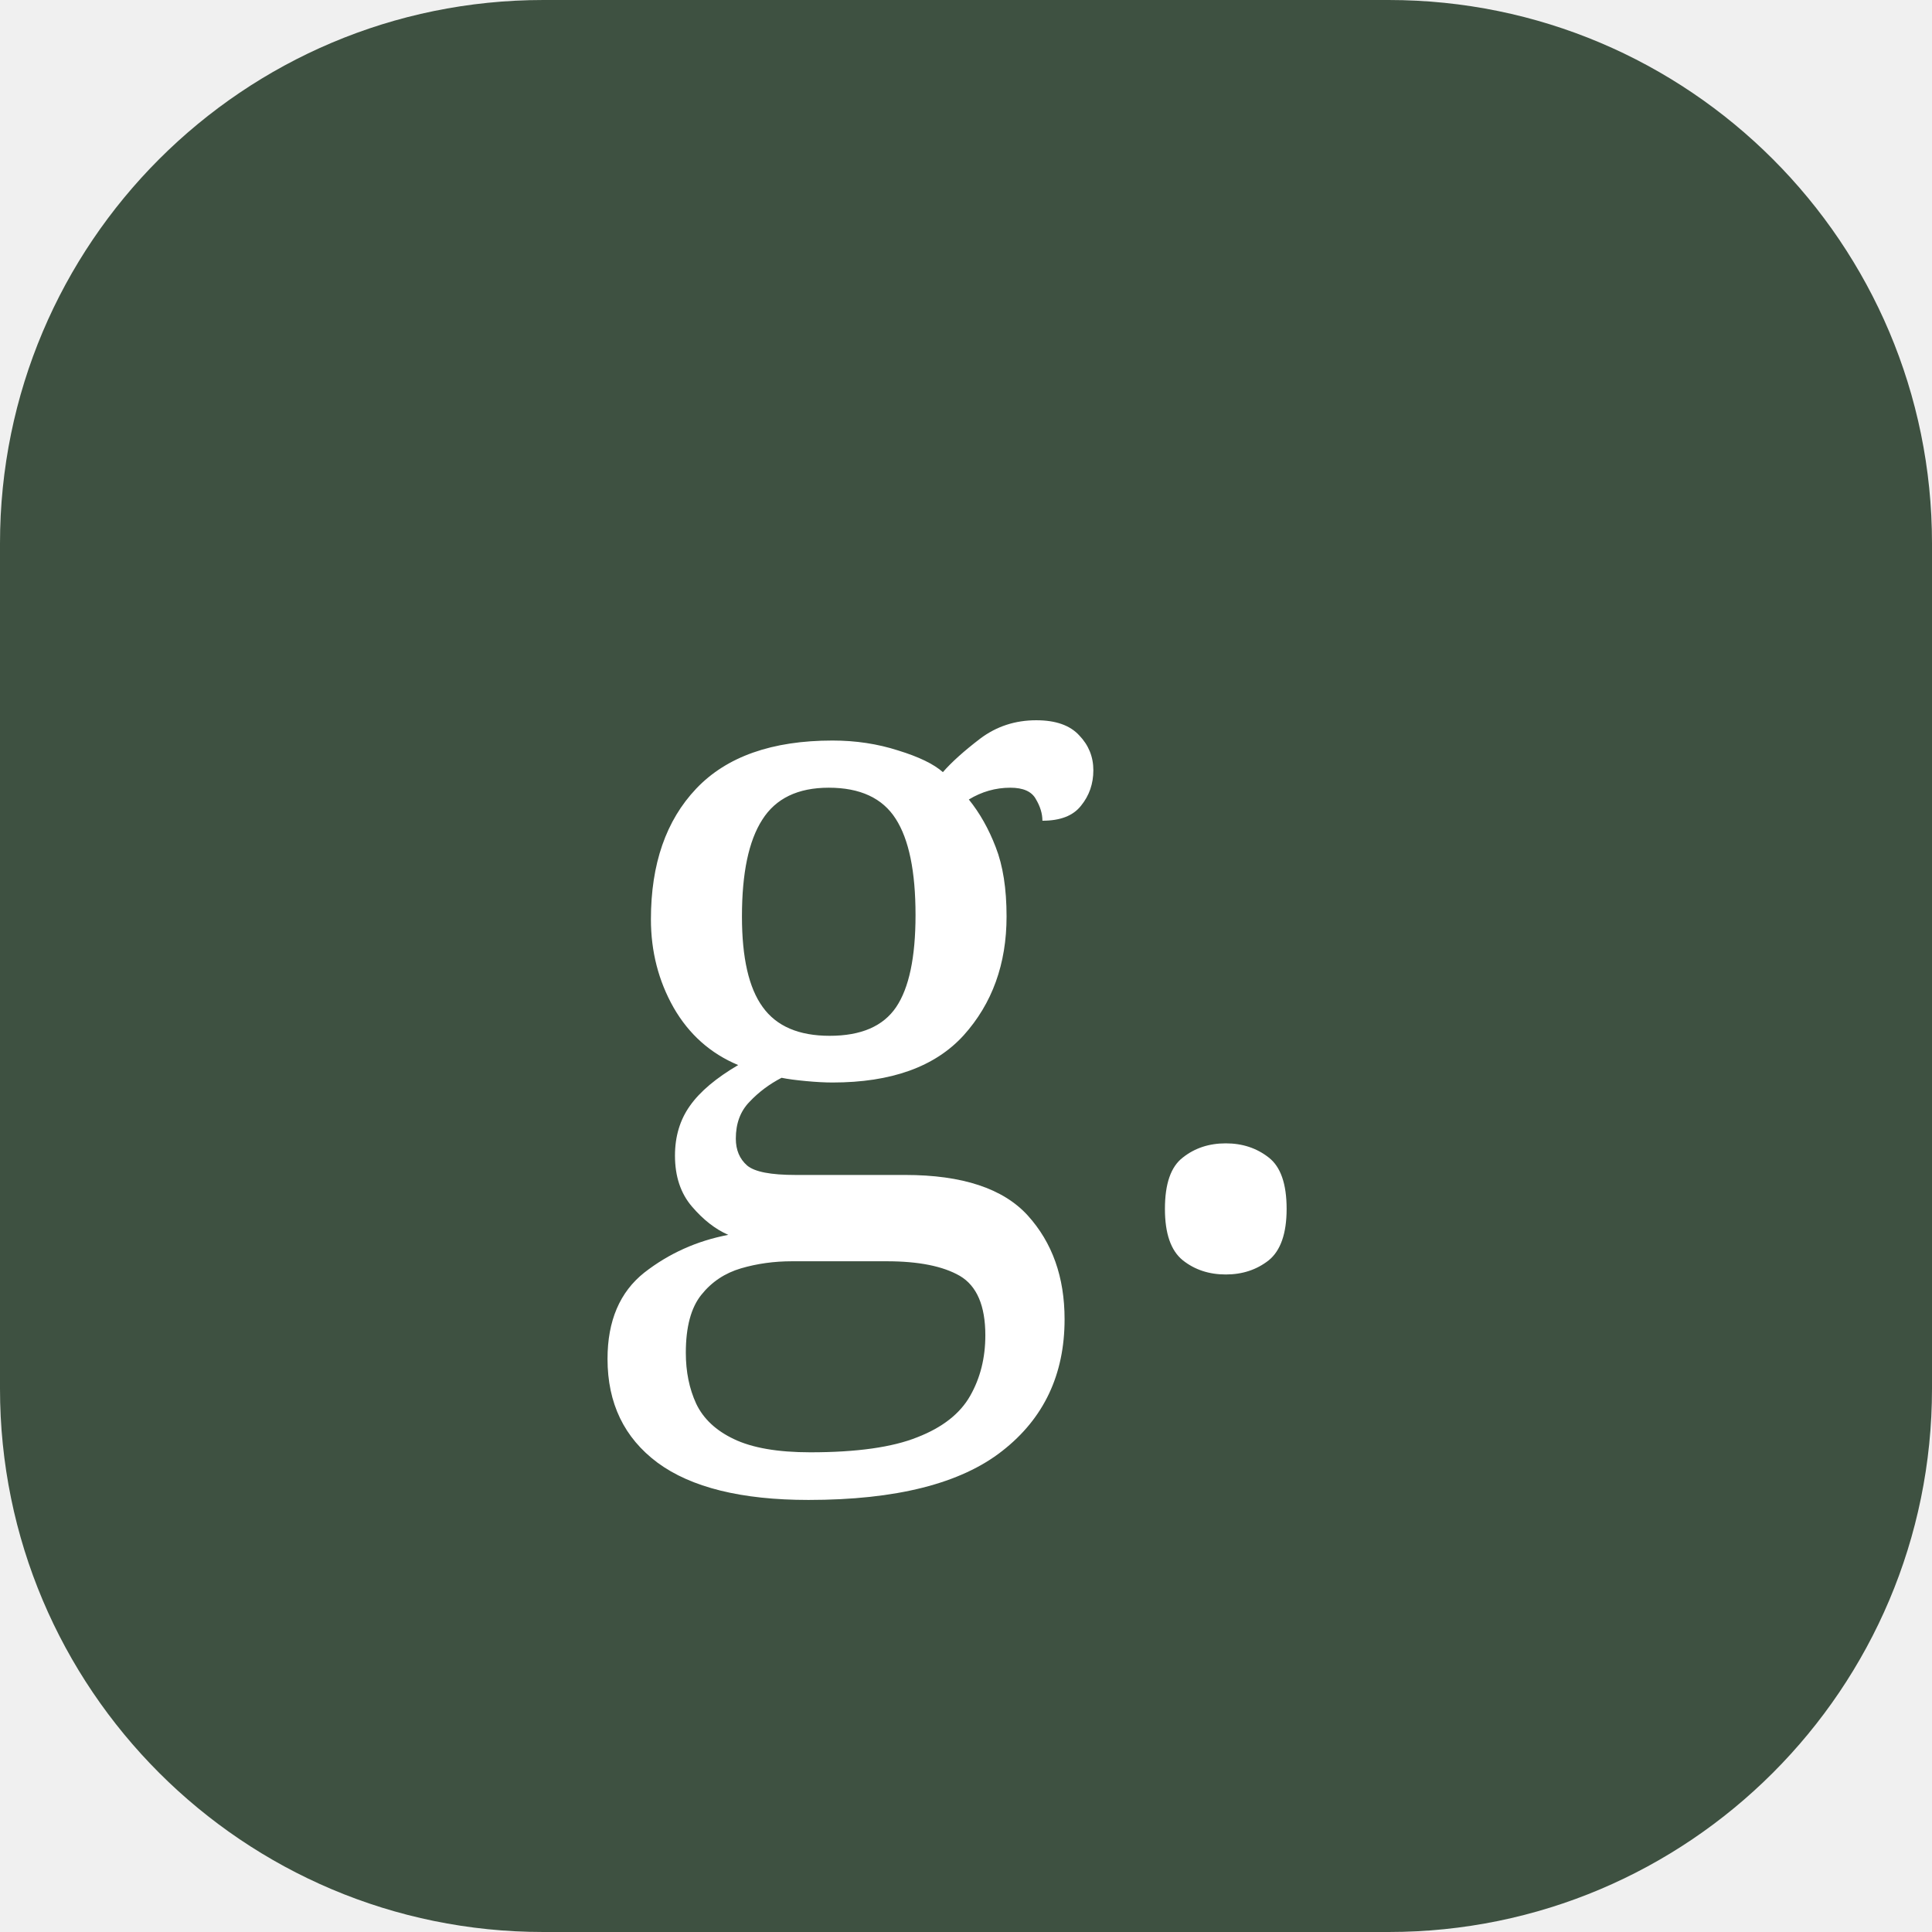
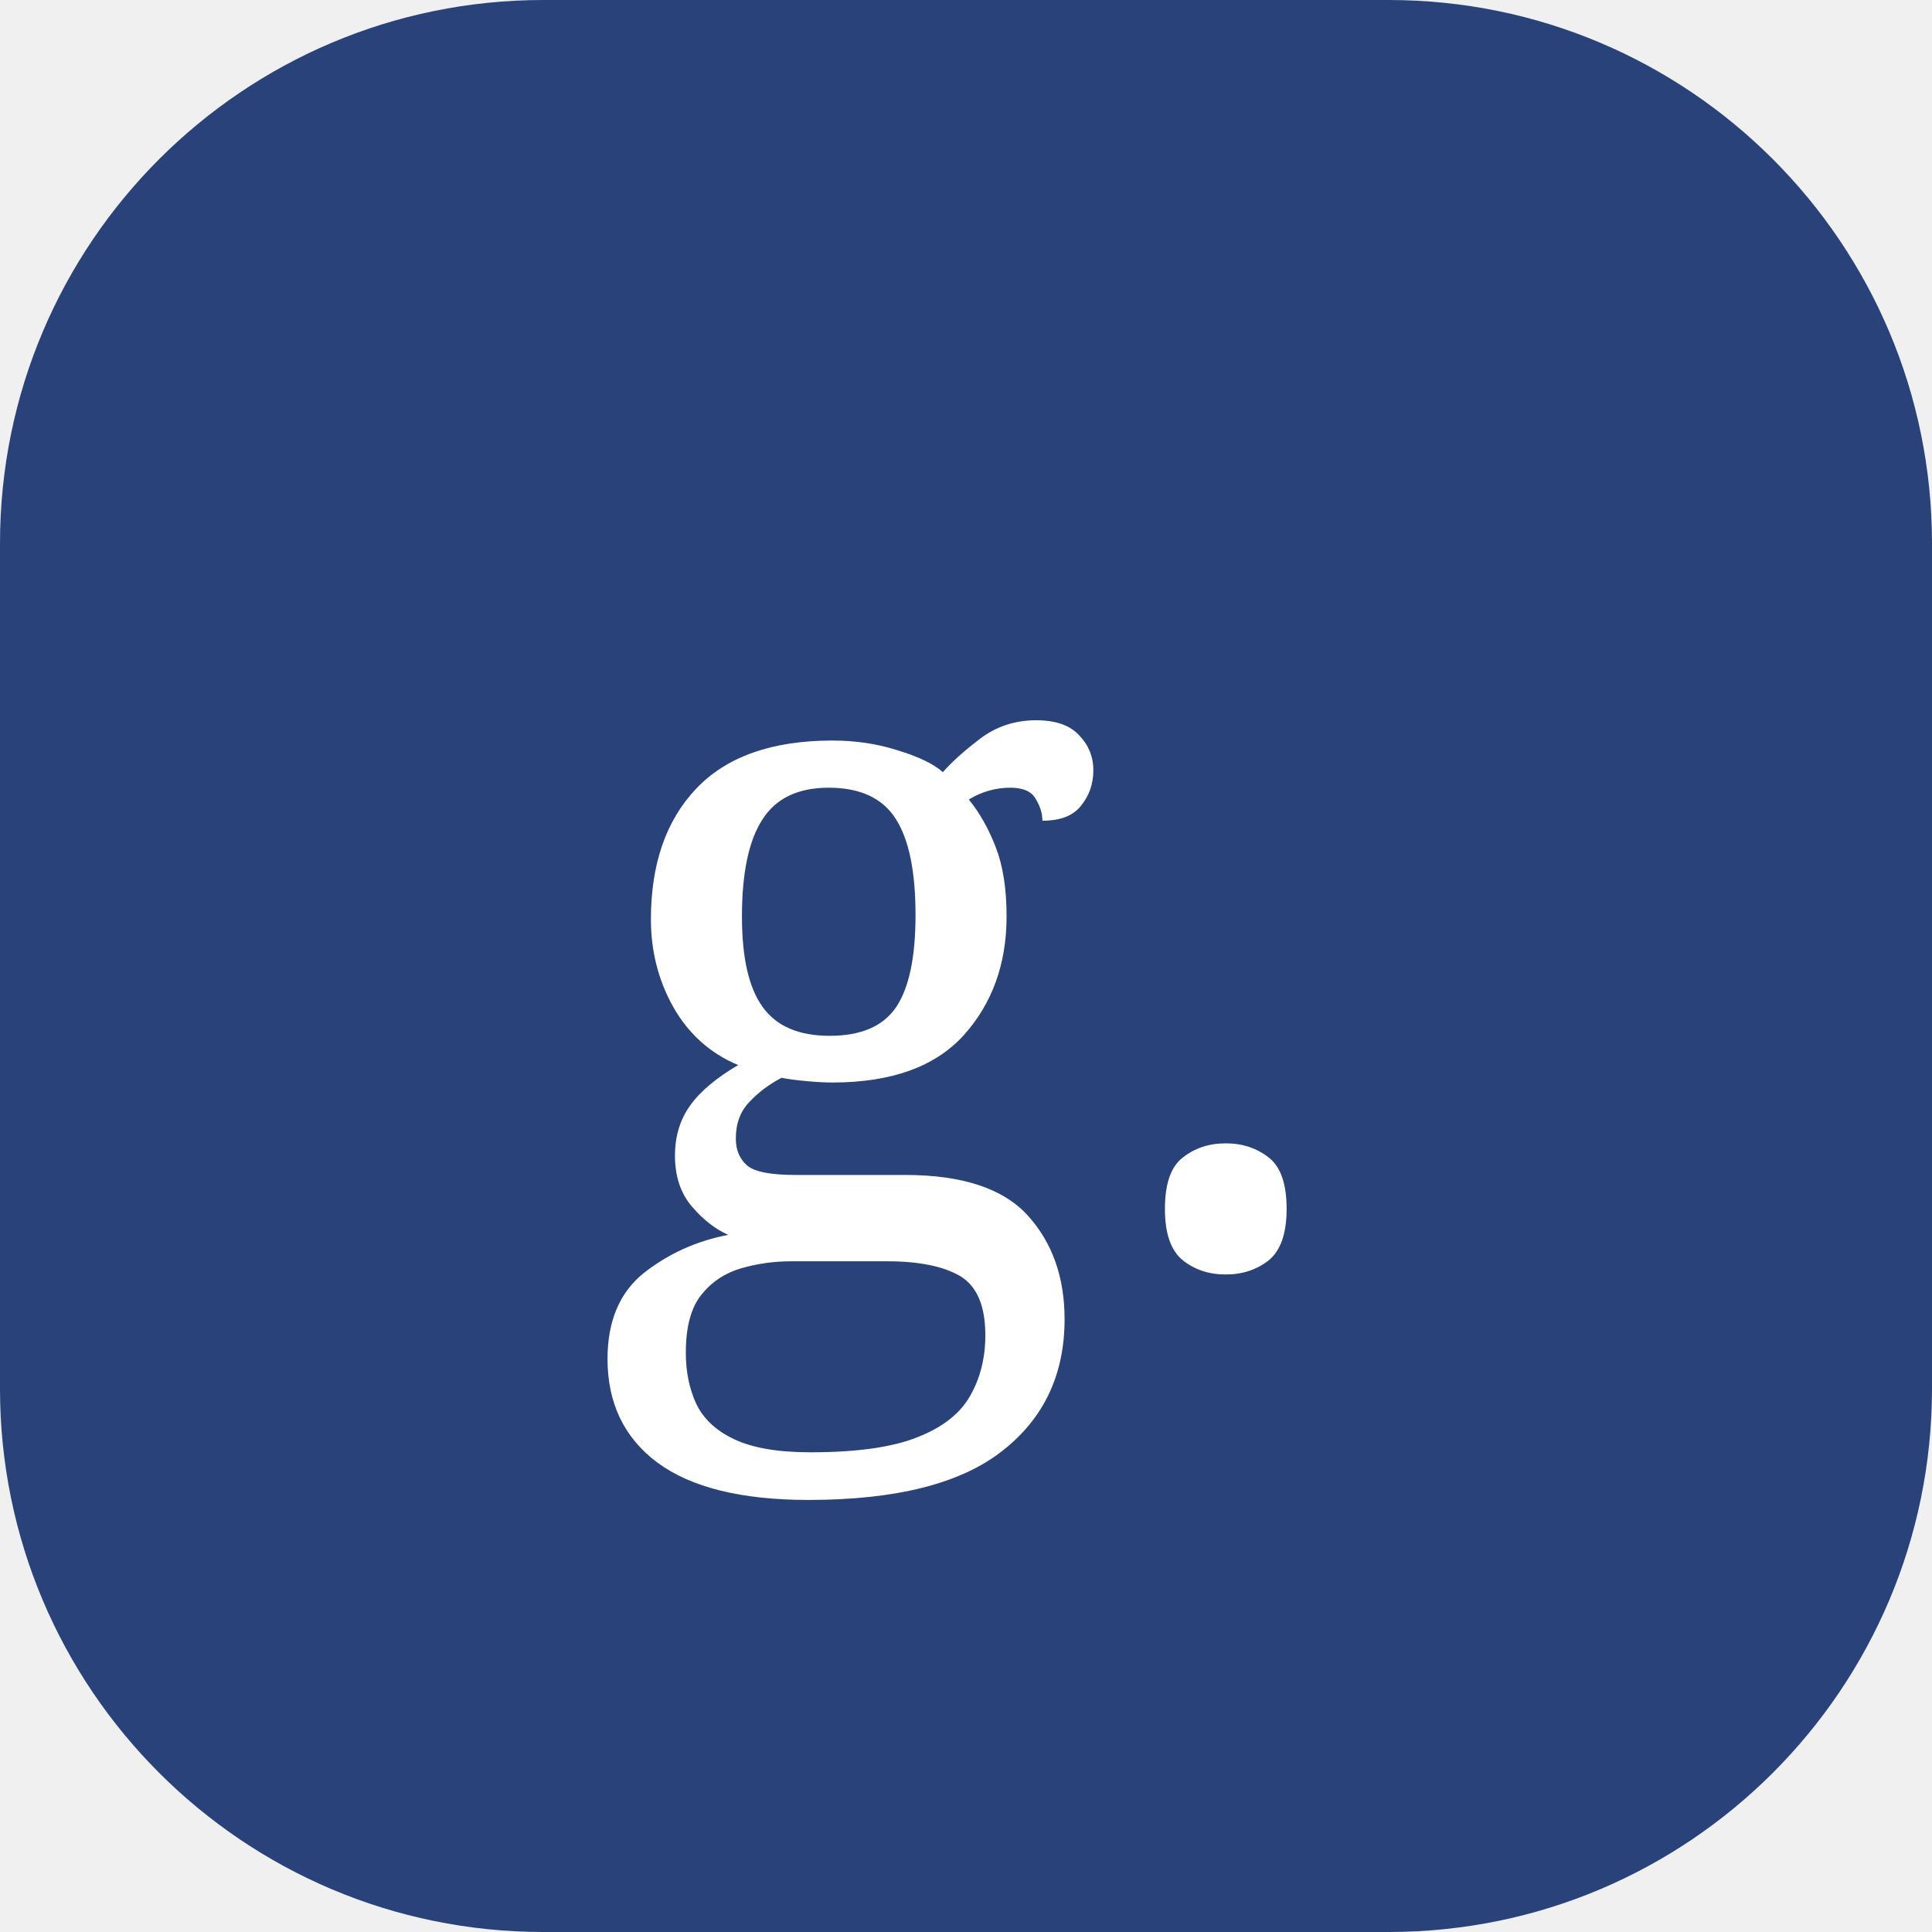
<svg xmlns="http://www.w3.org/2000/svg" viewBox="0 0 64 64">
-   <rect width="64" height="64" rx="18" fill="#3e5141" />
+   <rect width="64" height="64" rx="18" fill="#2a427a" />
  <text x="32" y="42" text-anchor="middle" fill="#fff" font-family="Georgia,serif" font-size="32">g.</text>
</svg>
